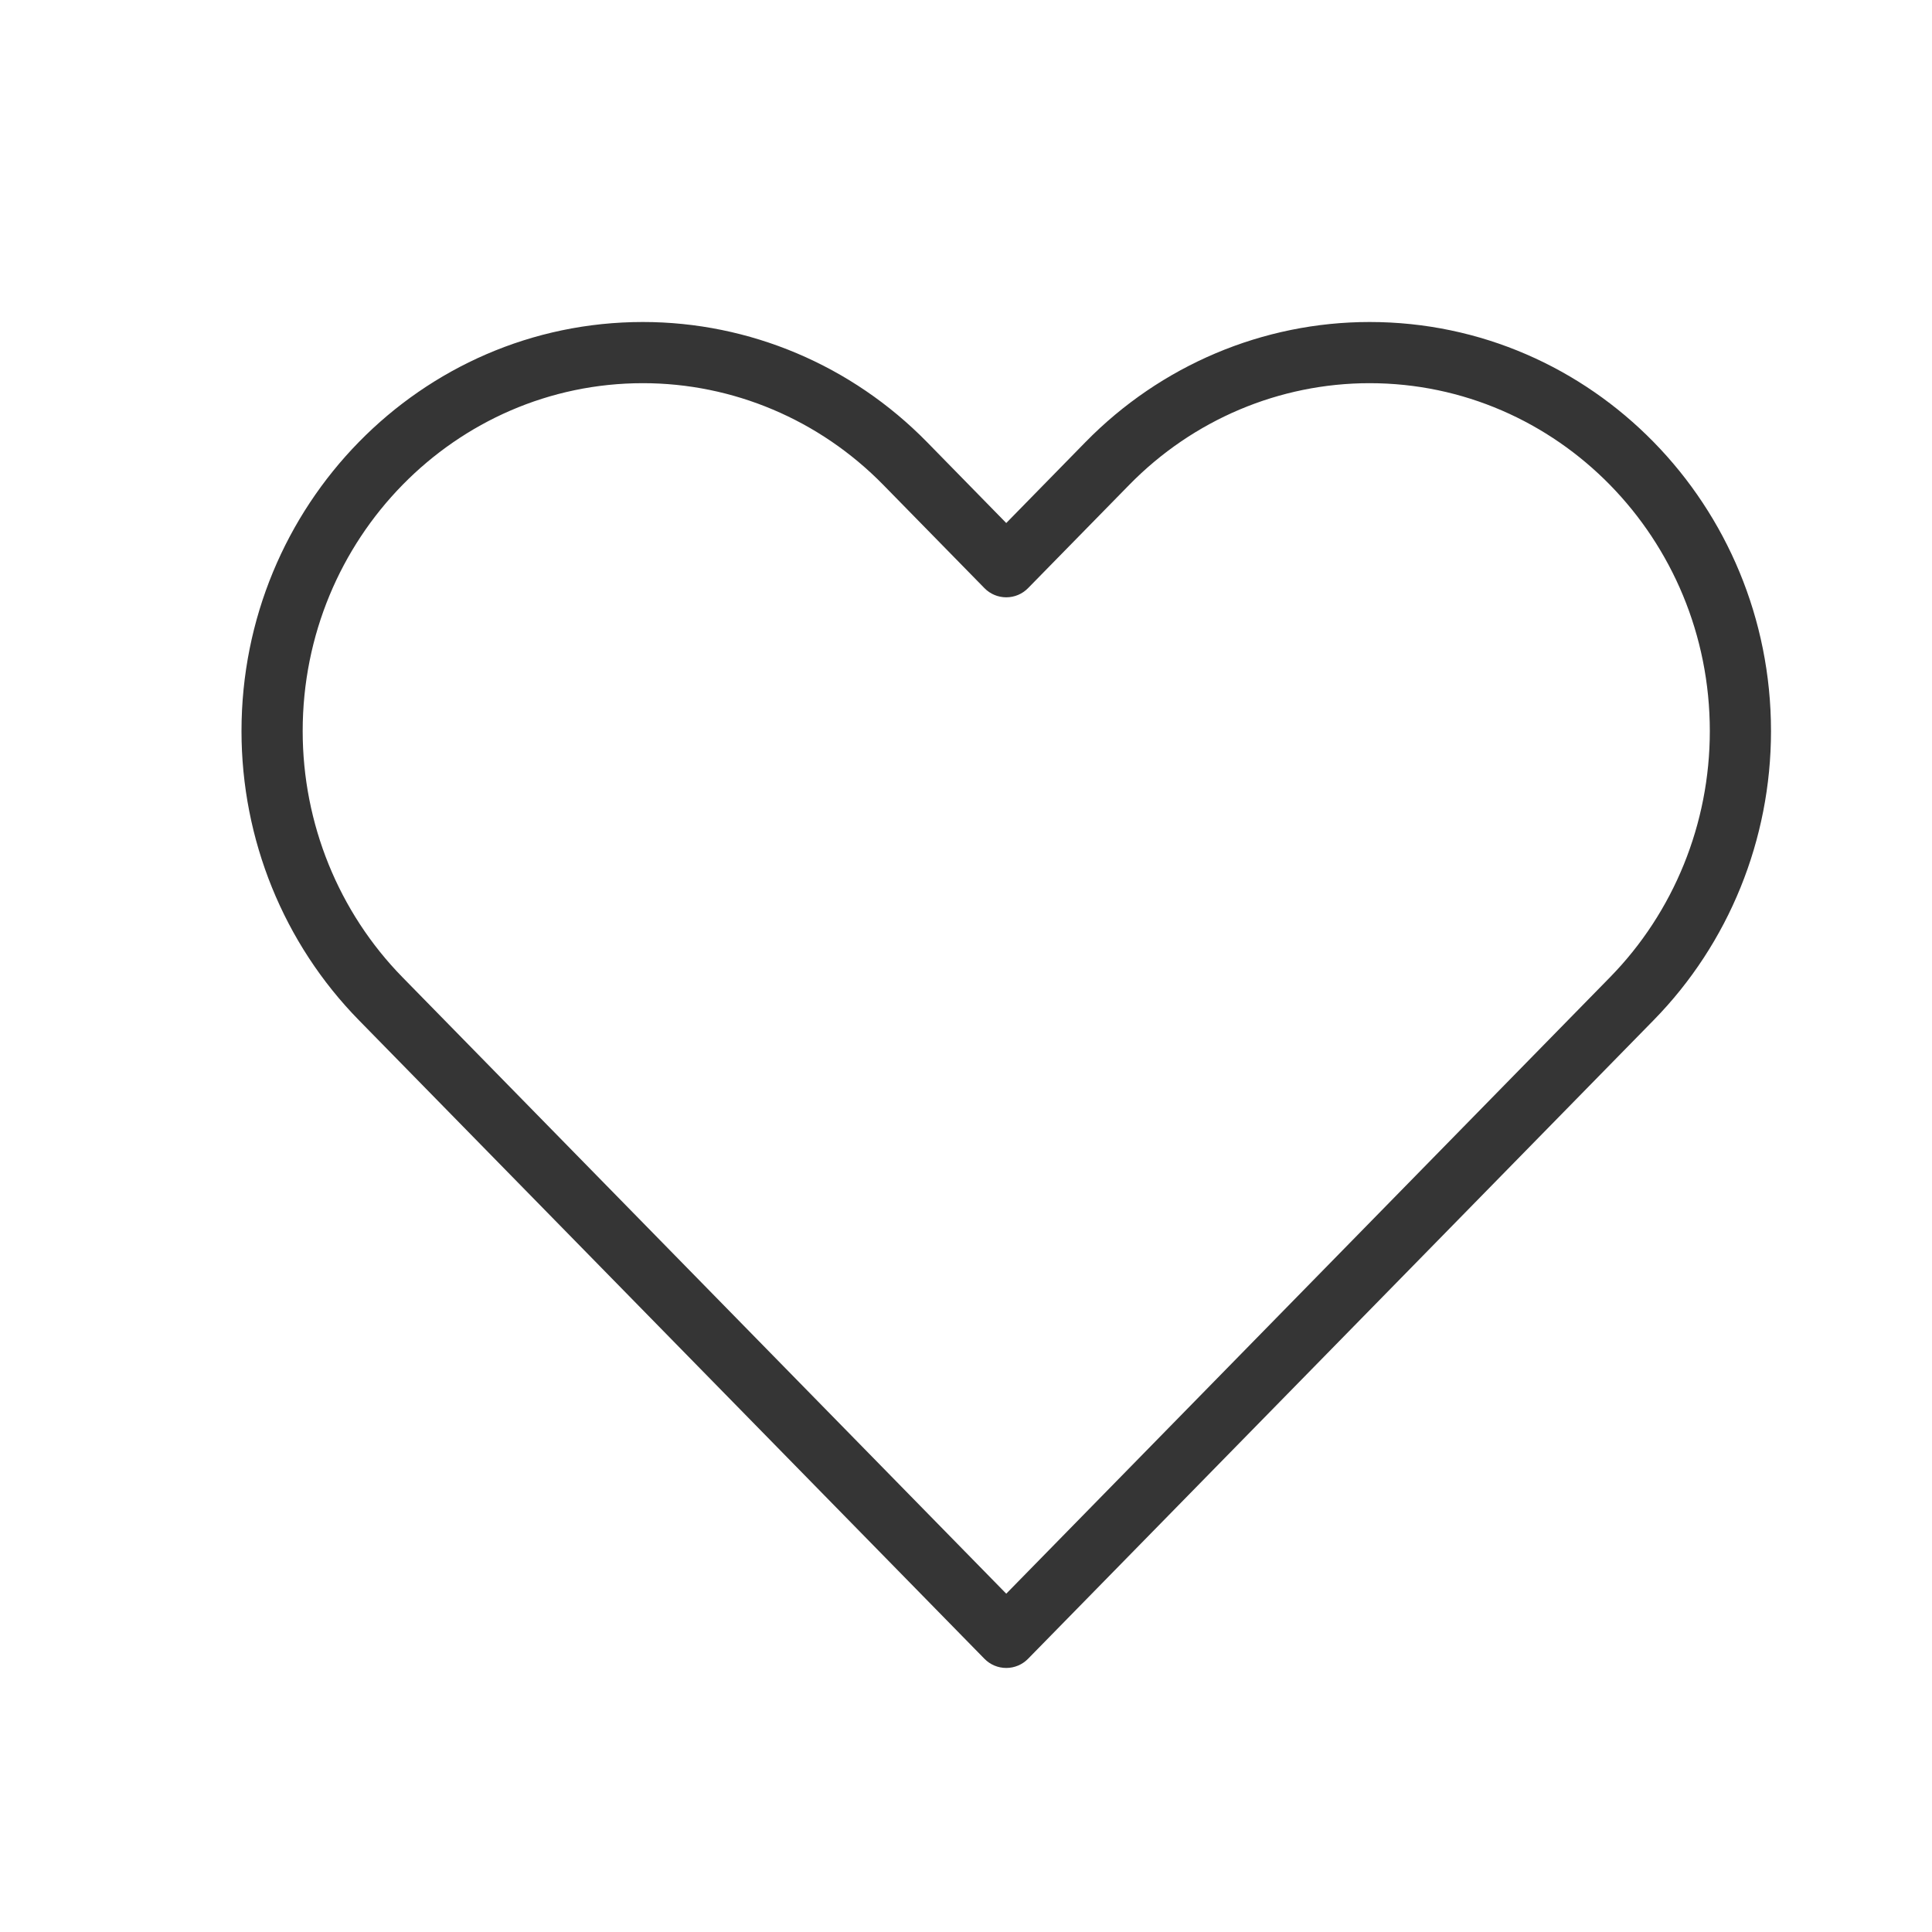
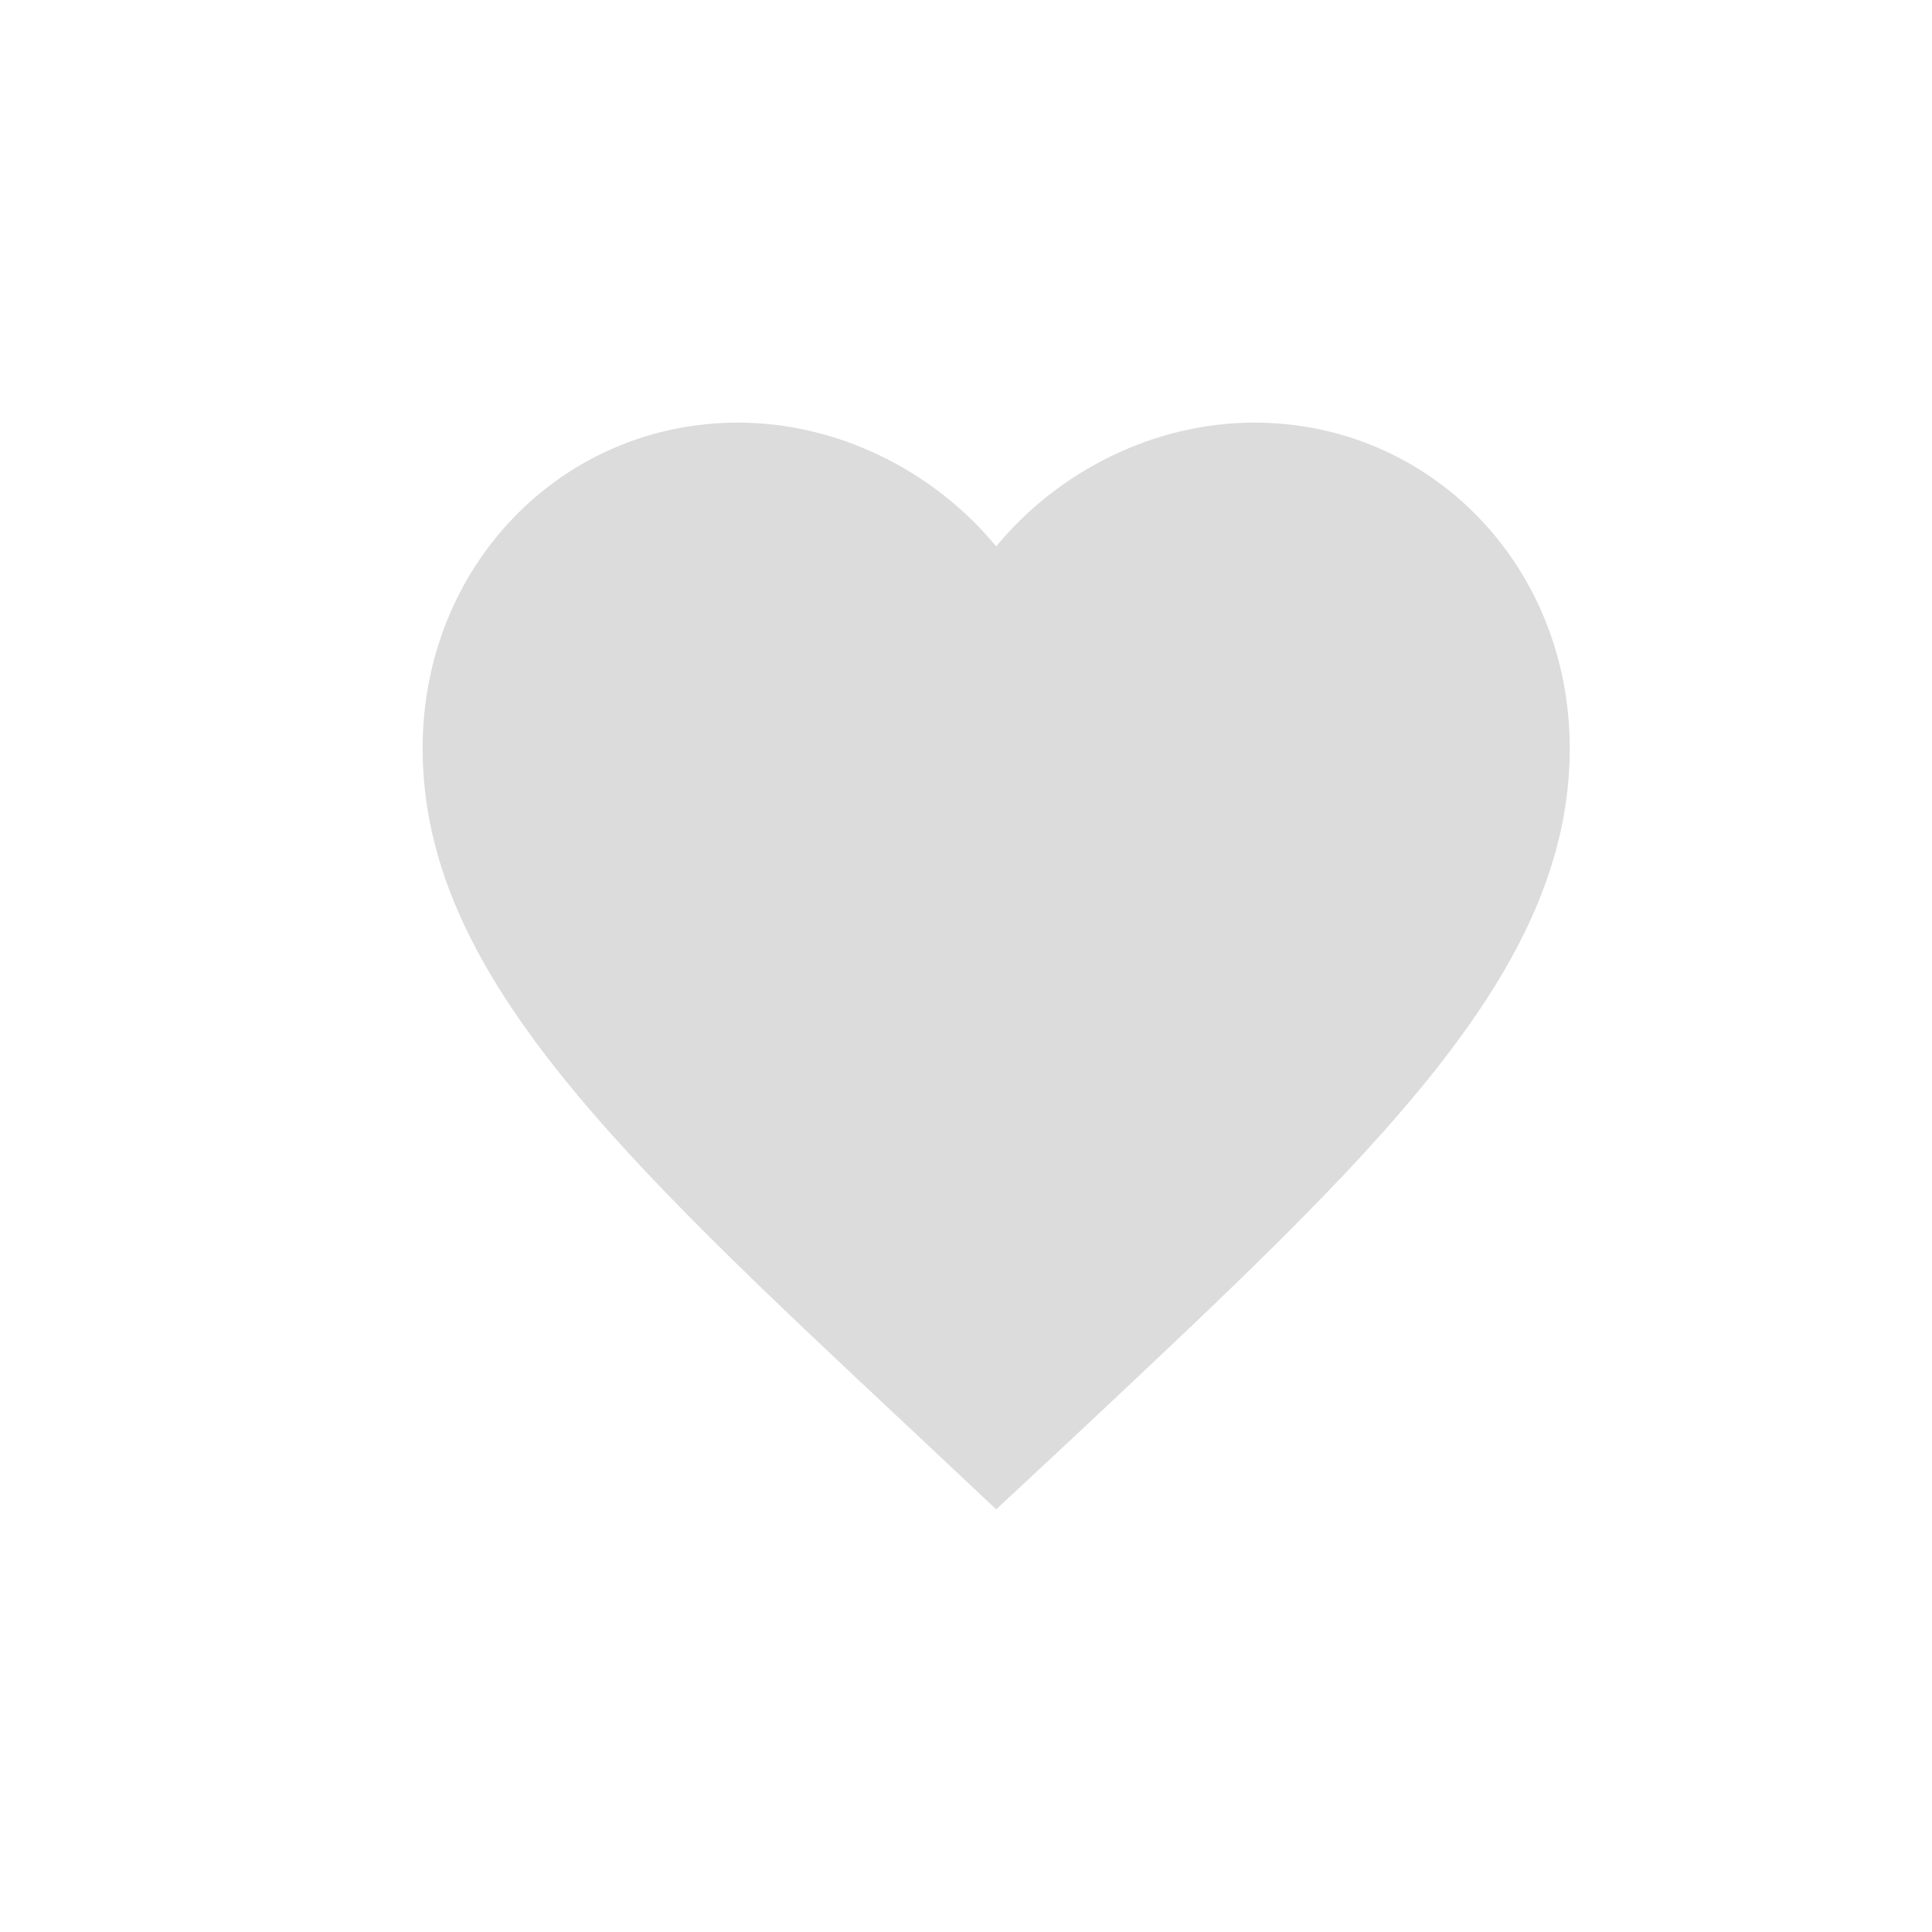
- <svg xmlns="http://www.w3.org/2000/svg" width="24" height="24" viewBox="0 0 24 24" fill="none">
-   <path d="M12.5 20.34L12.229 20.606C12.3 20.679 12.398 20.72 12.5 20.72C12.602 20.72 12.7 20.679 12.771 20.606L12.5 20.34ZM4.729 12.407L4.458 12.673L4.729 12.407ZM20.271 12.407L20.542 12.673L20.271 12.407ZM11.243 5.757L10.972 6.023L11.243 5.757ZM12.5 7.04L12.229 7.306C12.3 7.379 12.398 7.42 12.5 7.42C12.602 7.42 12.7 7.379 12.771 7.306L12.5 7.04ZM13.757 5.757L13.485 5.491L13.757 5.757ZM12.771 20.074L5.001 12.141L4.458 12.673L12.229 20.606L12.771 20.074ZM19.999 12.141L12.229 20.074L12.771 20.606L20.542 12.673L19.999 12.141ZM10.972 6.023L12.229 7.306L12.771 6.774L11.515 5.491L10.972 6.023ZM12.771 7.306L14.028 6.023L13.485 5.491L12.229 6.774L12.771 7.306ZM17.014 4C15.689 4 14.42 4.537 13.485 5.491L14.028 6.023C14.821 5.213 15.895 4.76 17.014 4.76V4ZM21.24 9.082C21.24 10.231 20.793 11.331 19.999 12.141L20.542 12.673C21.477 11.719 22 10.428 22 9.082H21.24ZM22 9.082C22 6.283 19.775 4 17.014 4V4.76C19.34 4.76 21.24 6.688 21.24 9.082H22ZM7.986 4.76C9.105 4.76 10.179 5.213 10.972 6.023L11.515 5.491C10.58 4.537 9.311 4 7.986 4V4.76ZM3.76 9.082C3.76 6.688 5.66 4.76 7.986 4.76V4C5.225 4 3 6.283 3 9.082H3.76ZM5.001 12.141C4.207 11.331 3.76 10.231 3.76 9.082H3C3 10.428 3.523 11.719 4.458 12.673L5.001 12.141Z" fill="#353535" />
+ <svg xmlns="http://www.w3.org/2000/svg" width="32" height="32" viewBox="0 0 32 32" fill="none">
+   <path d="M16.5 25L15.123 23.705C10.23 19.124 7 16.103 7 12.395C7 9.374 9.299 7 12.225 7C13.878 7 15.464 7.795 16.5 9.05C17.535 7.795 19.122 7 20.775 7C23.701 7 26 9.374 26 12.395C26 16.103 22.77 19.124 17.878 23.715L16.5 25Z" fill="#DCDCDC" />
</svg>
